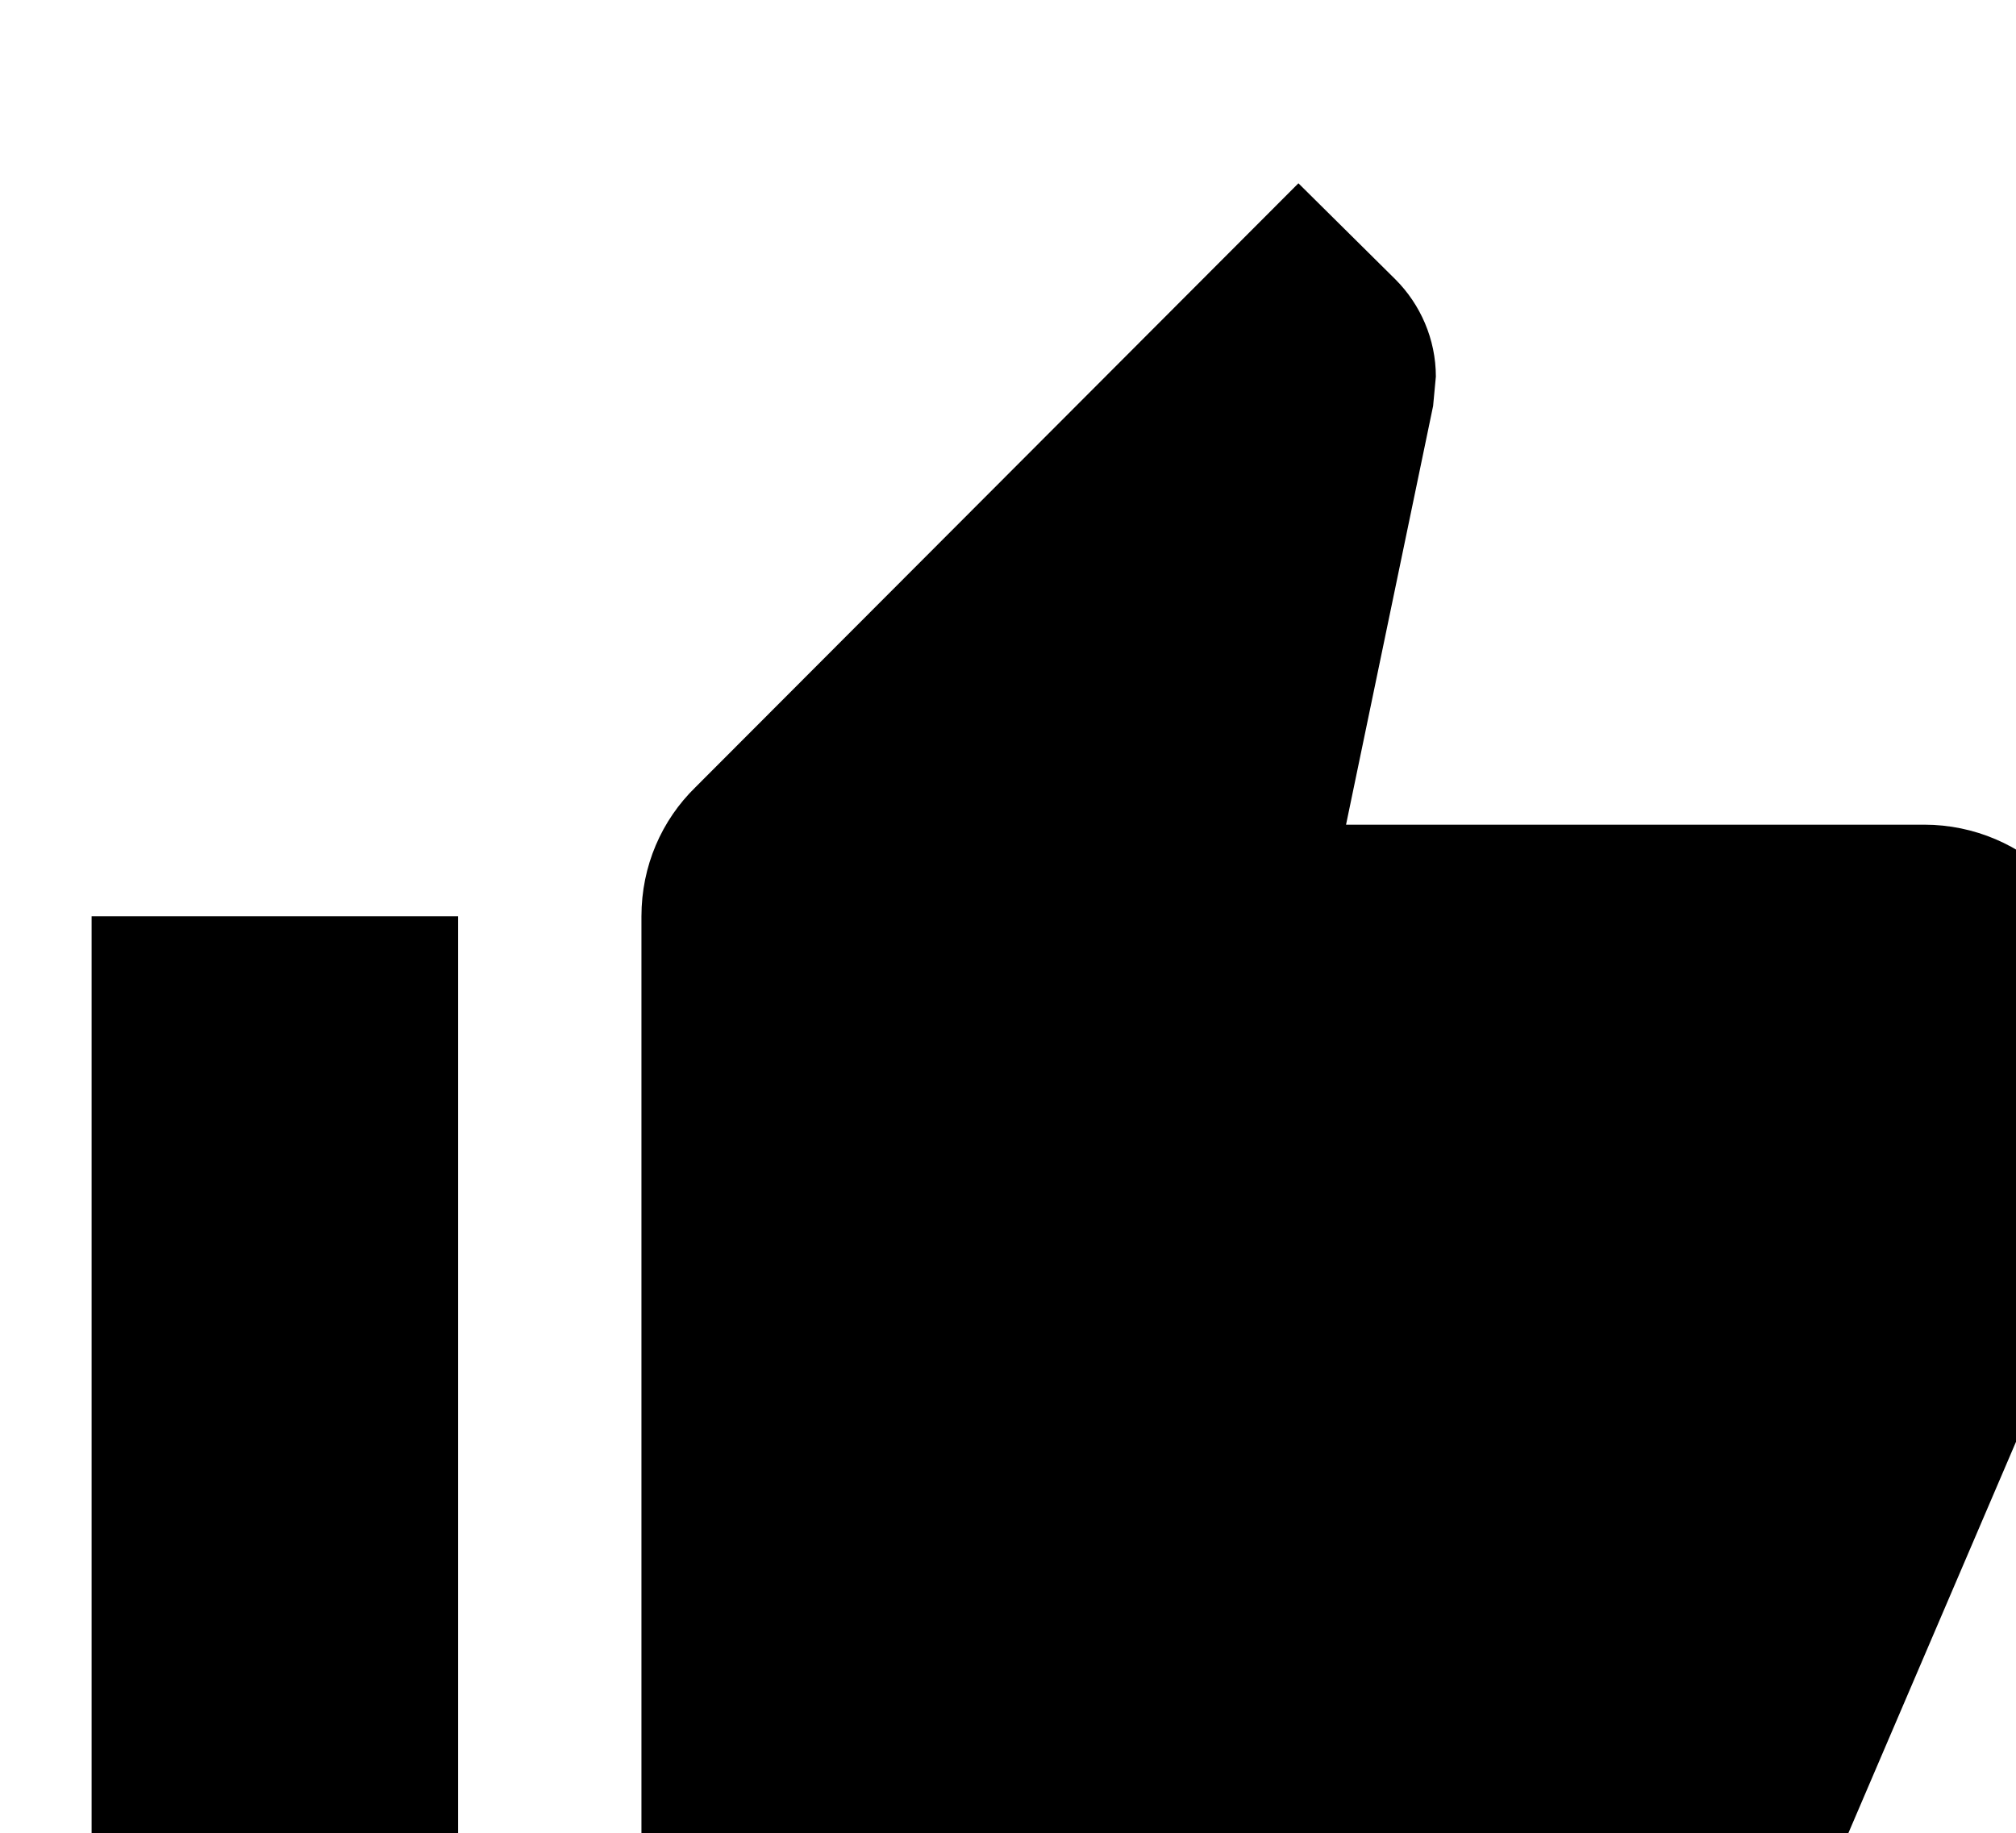
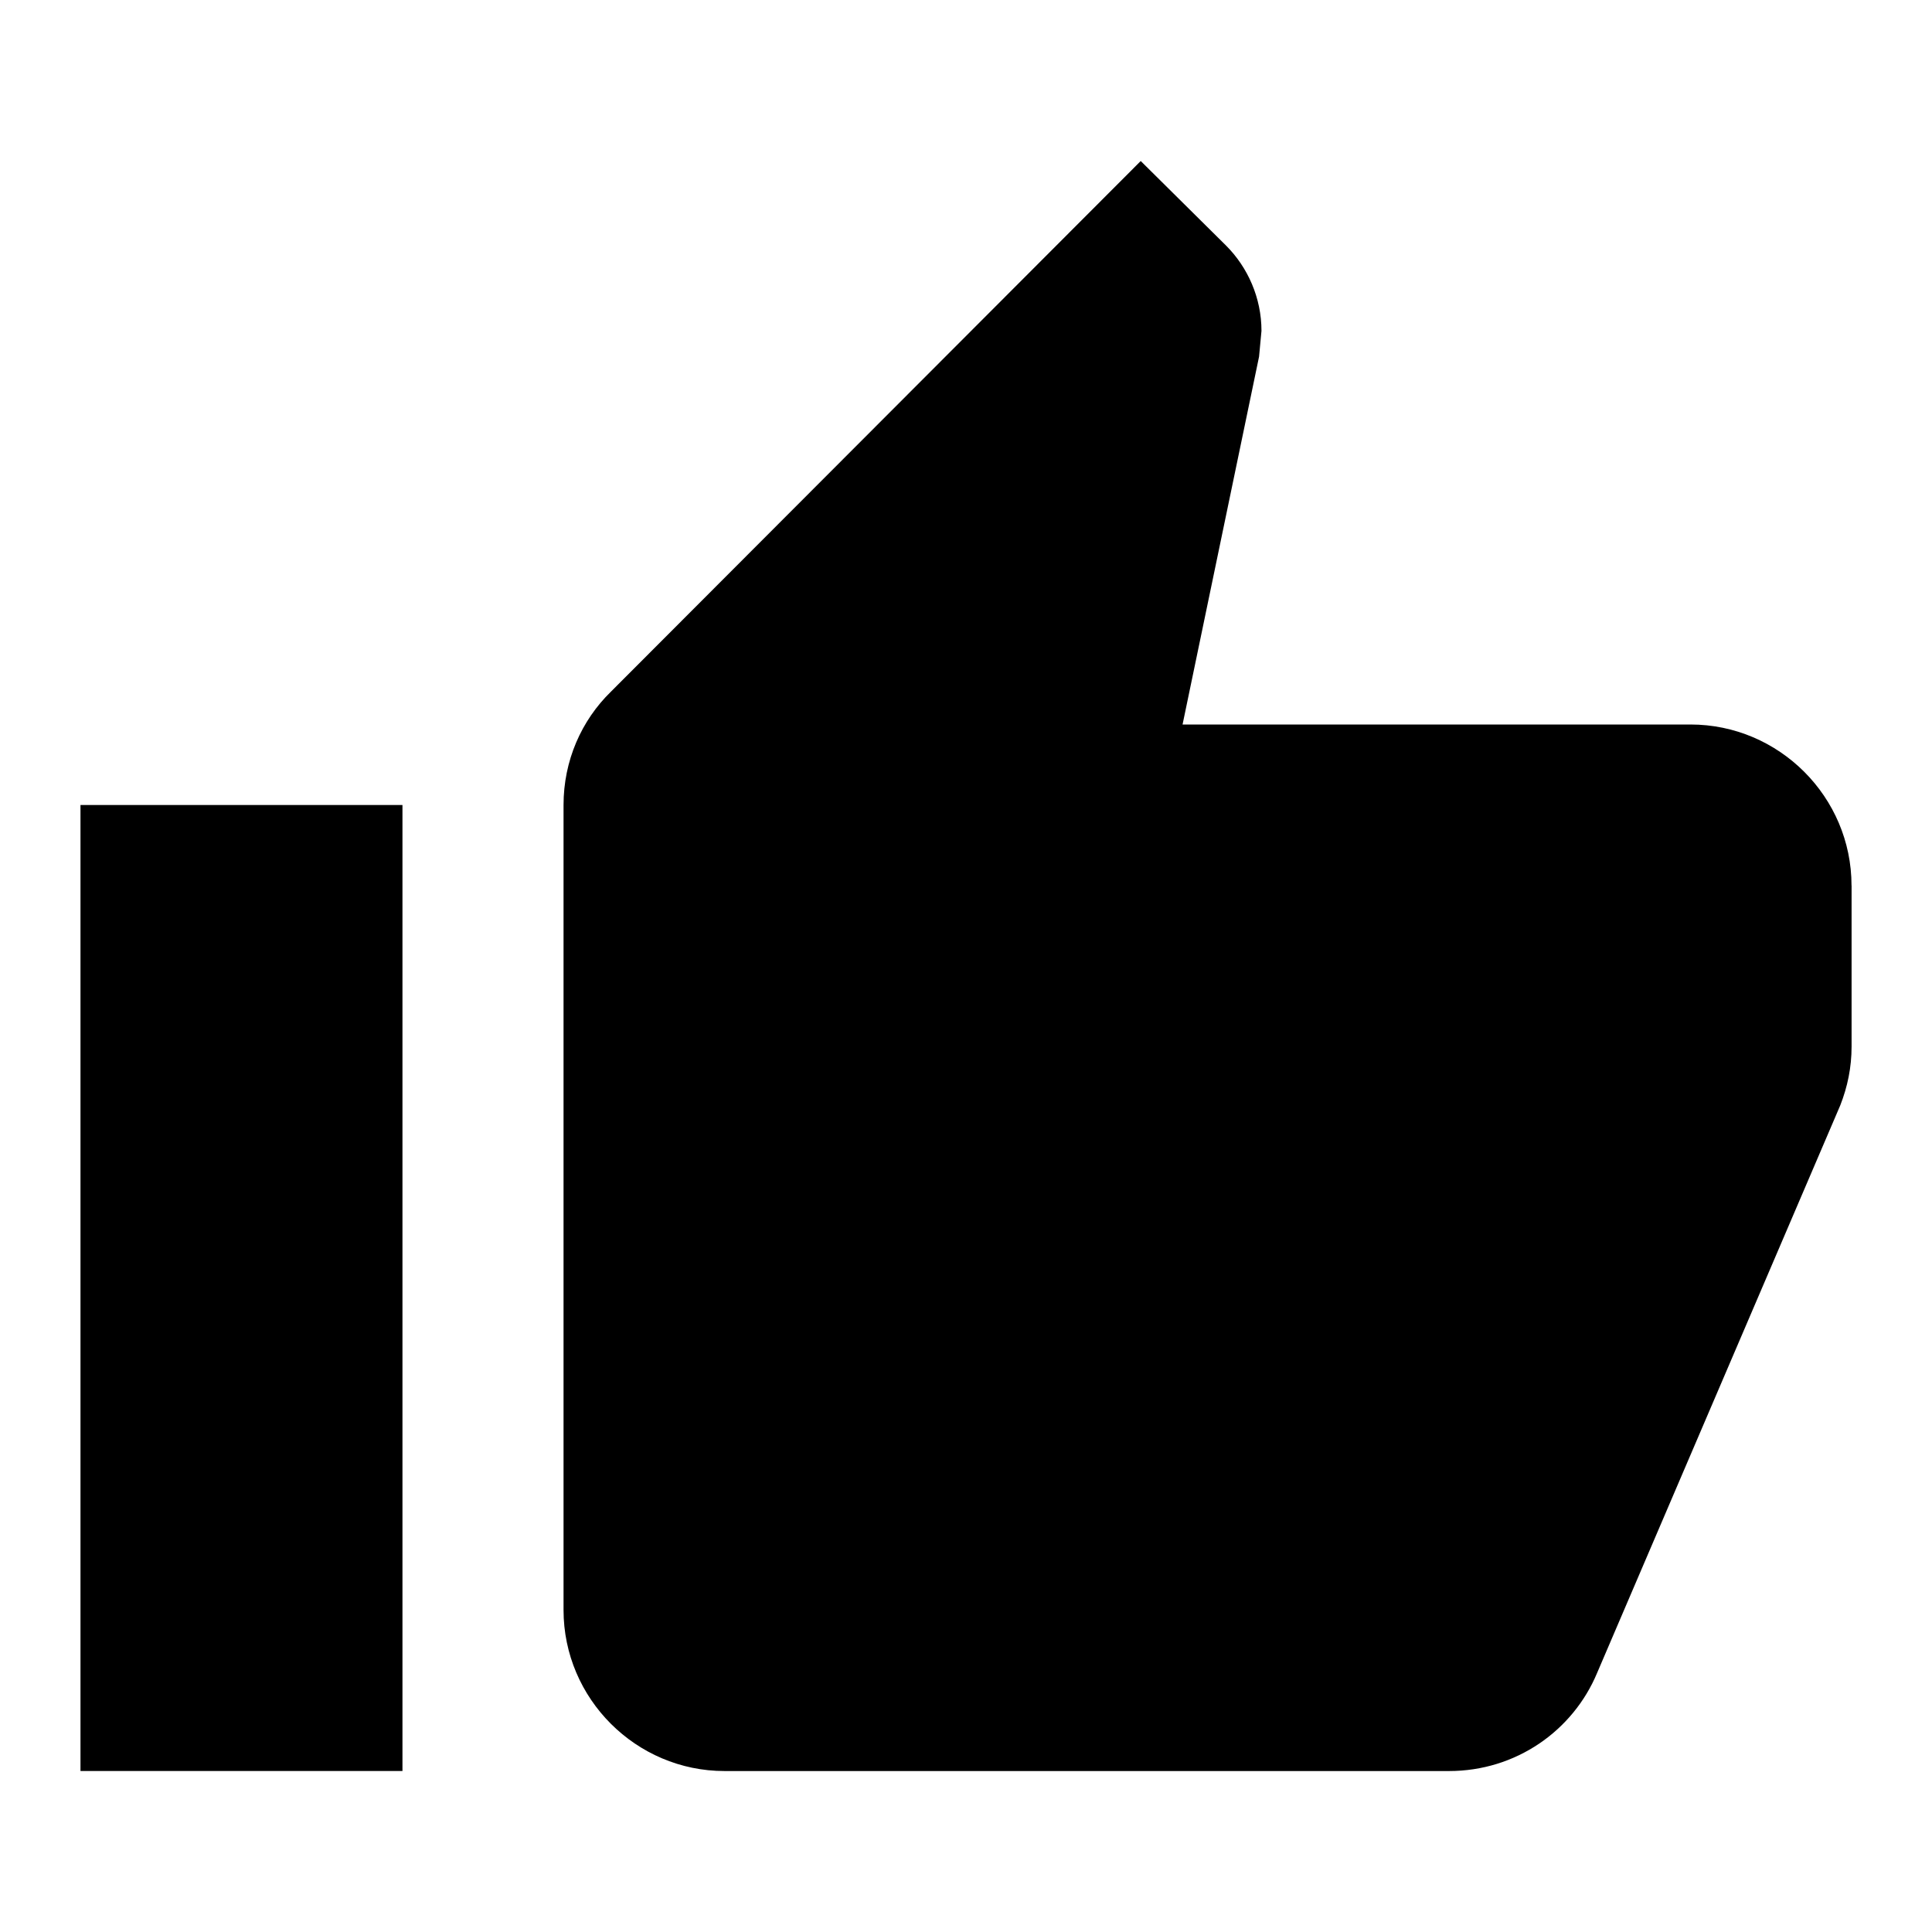
- <svg xmlns="http://www.w3.org/2000/svg" viewBox="null" version="1.1">
+ <svg xmlns="http://www.w3.org/2000/svg" viewBox="0 0 32 32" version="1.1">
  <path d="M1.333 29.333h5.333v-16h-5.333v16zM30.667 14.667c0-1.467-1.2-2.667-2.667-2.667h-8.413l1.267-6.093 0.040-0.427c0-0.547-0.227-1.053-0.587-1.413l-1.413-1.4-8.773 8.787c-0.493 0.48-0.787 1.147-0.787 1.88v13.333c0 1.467 1.2 2.667 2.667 2.667h12c1.107 0 2.053-0.667 2.453-1.627l4.027-9.4c0.12-0.307 0.187-0.627 0.187-0.973v-2.667z" />
</svg>
